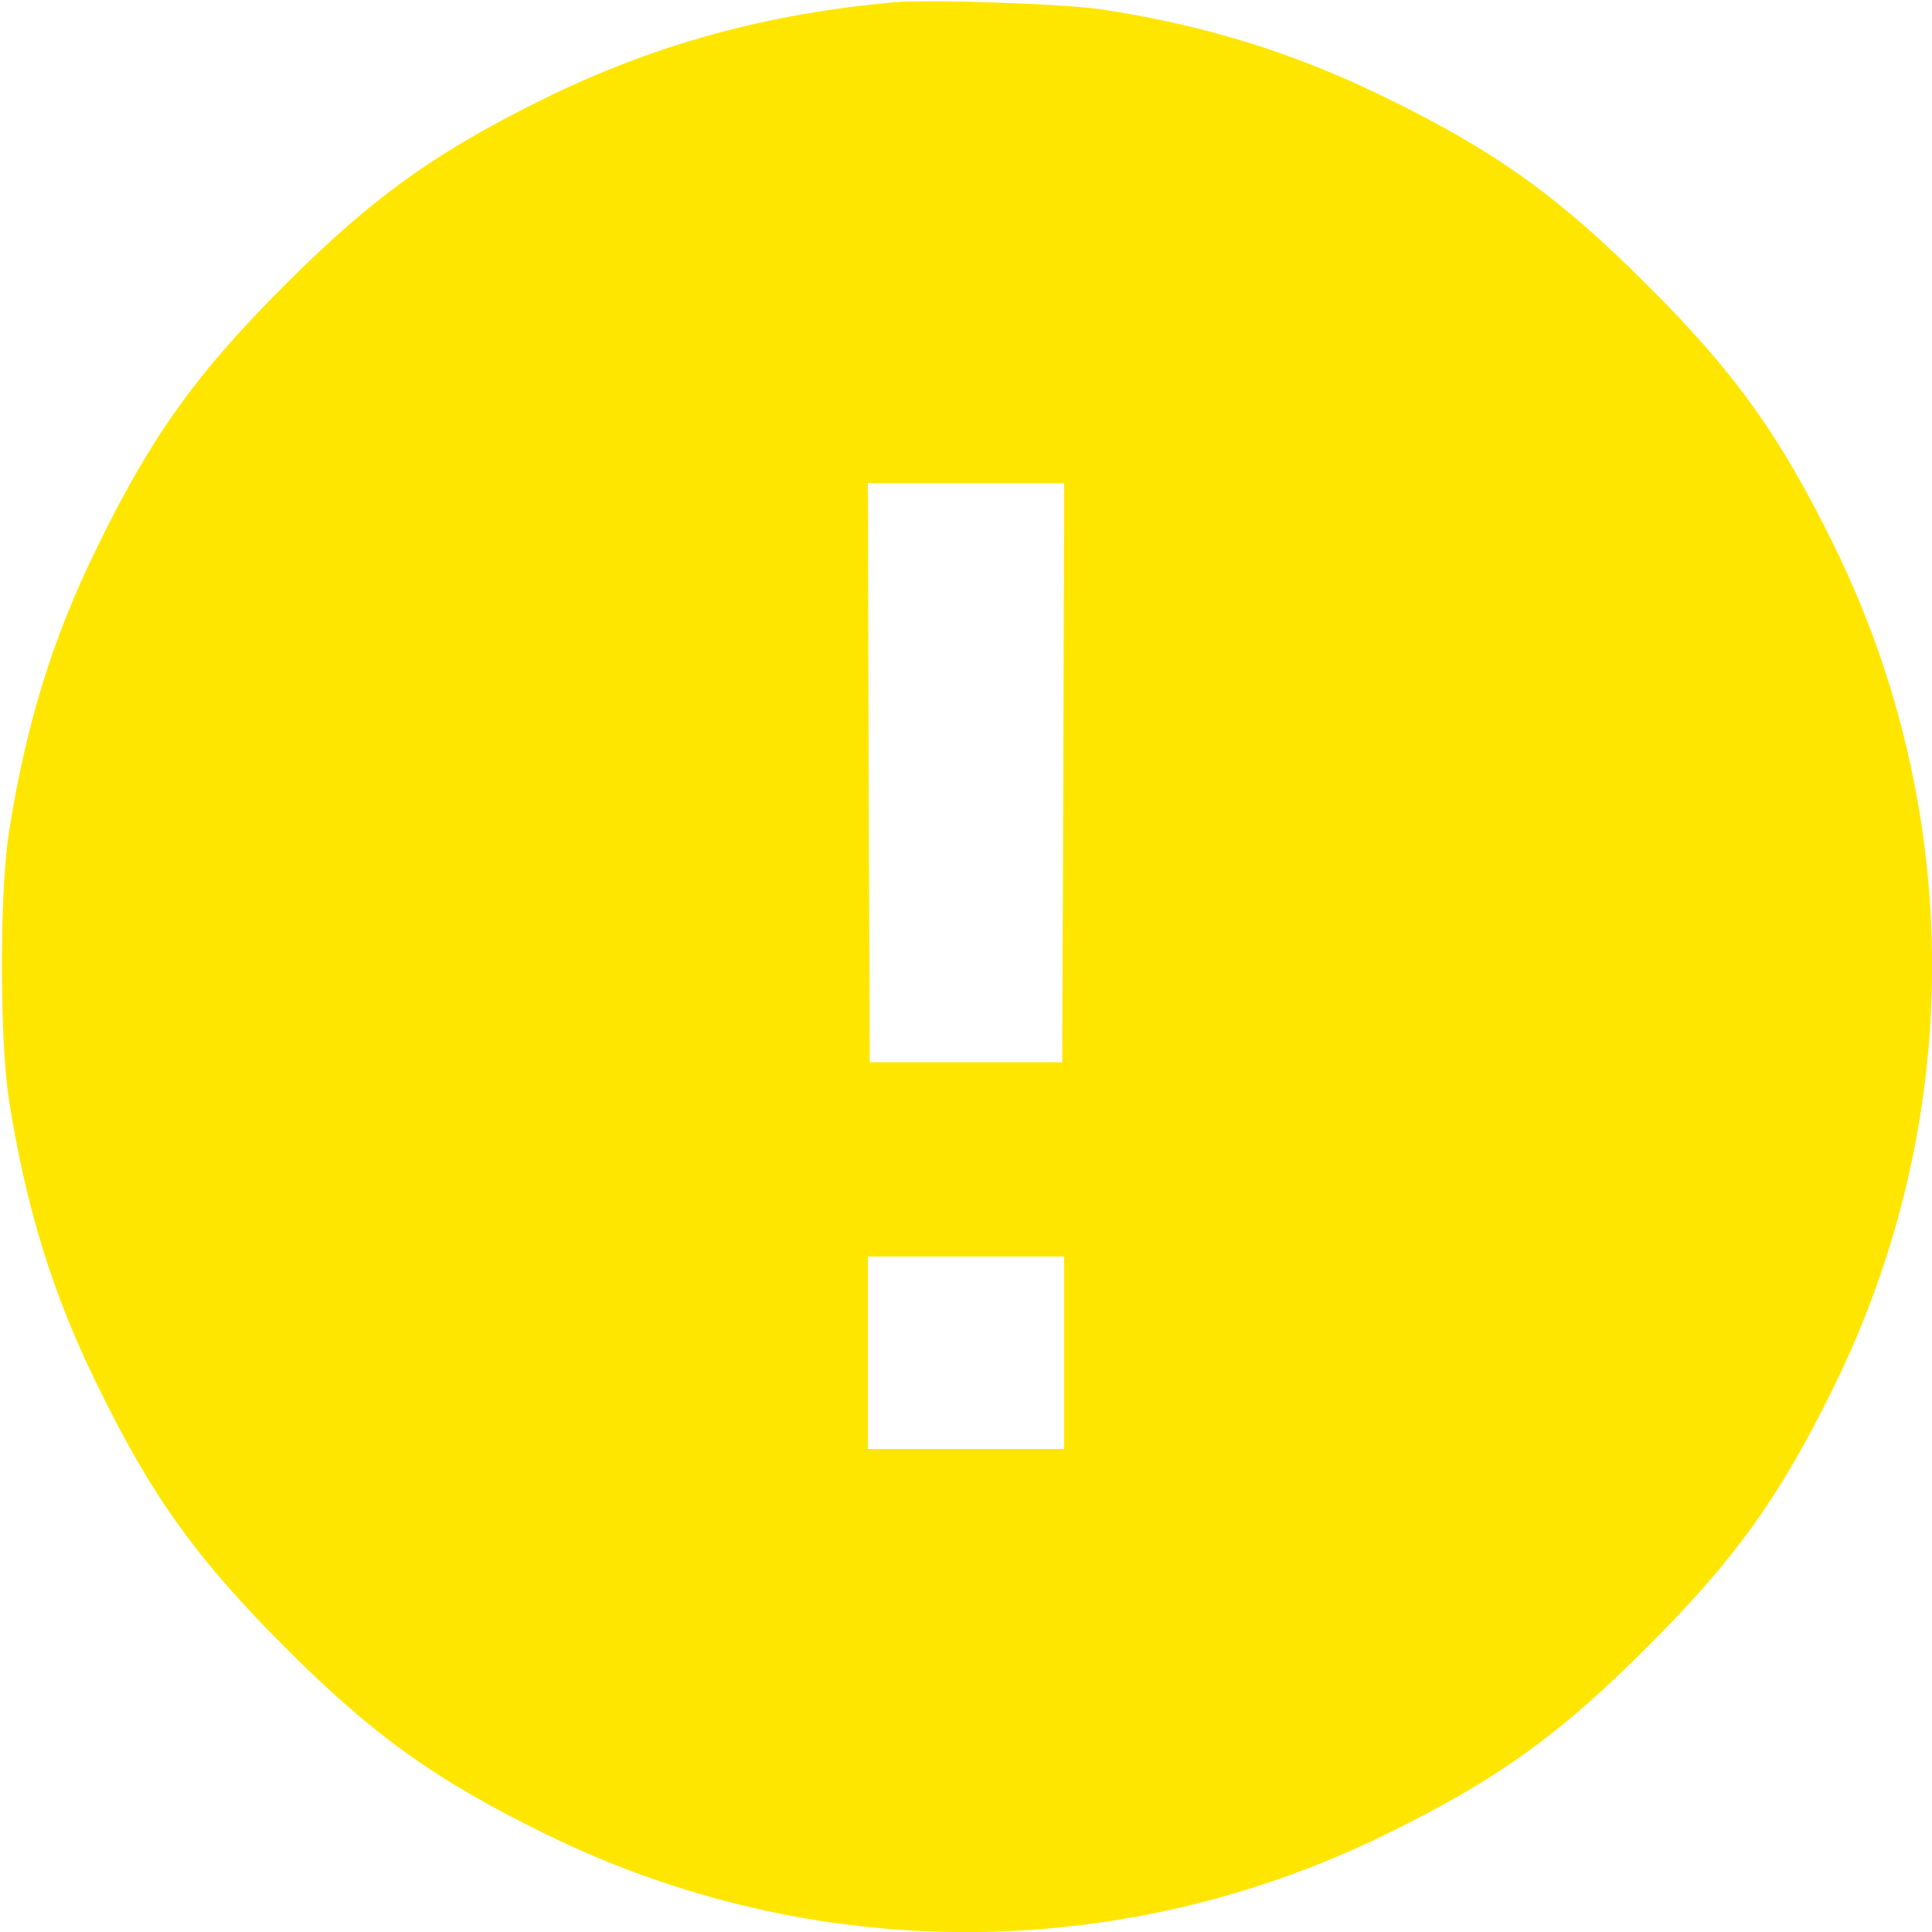
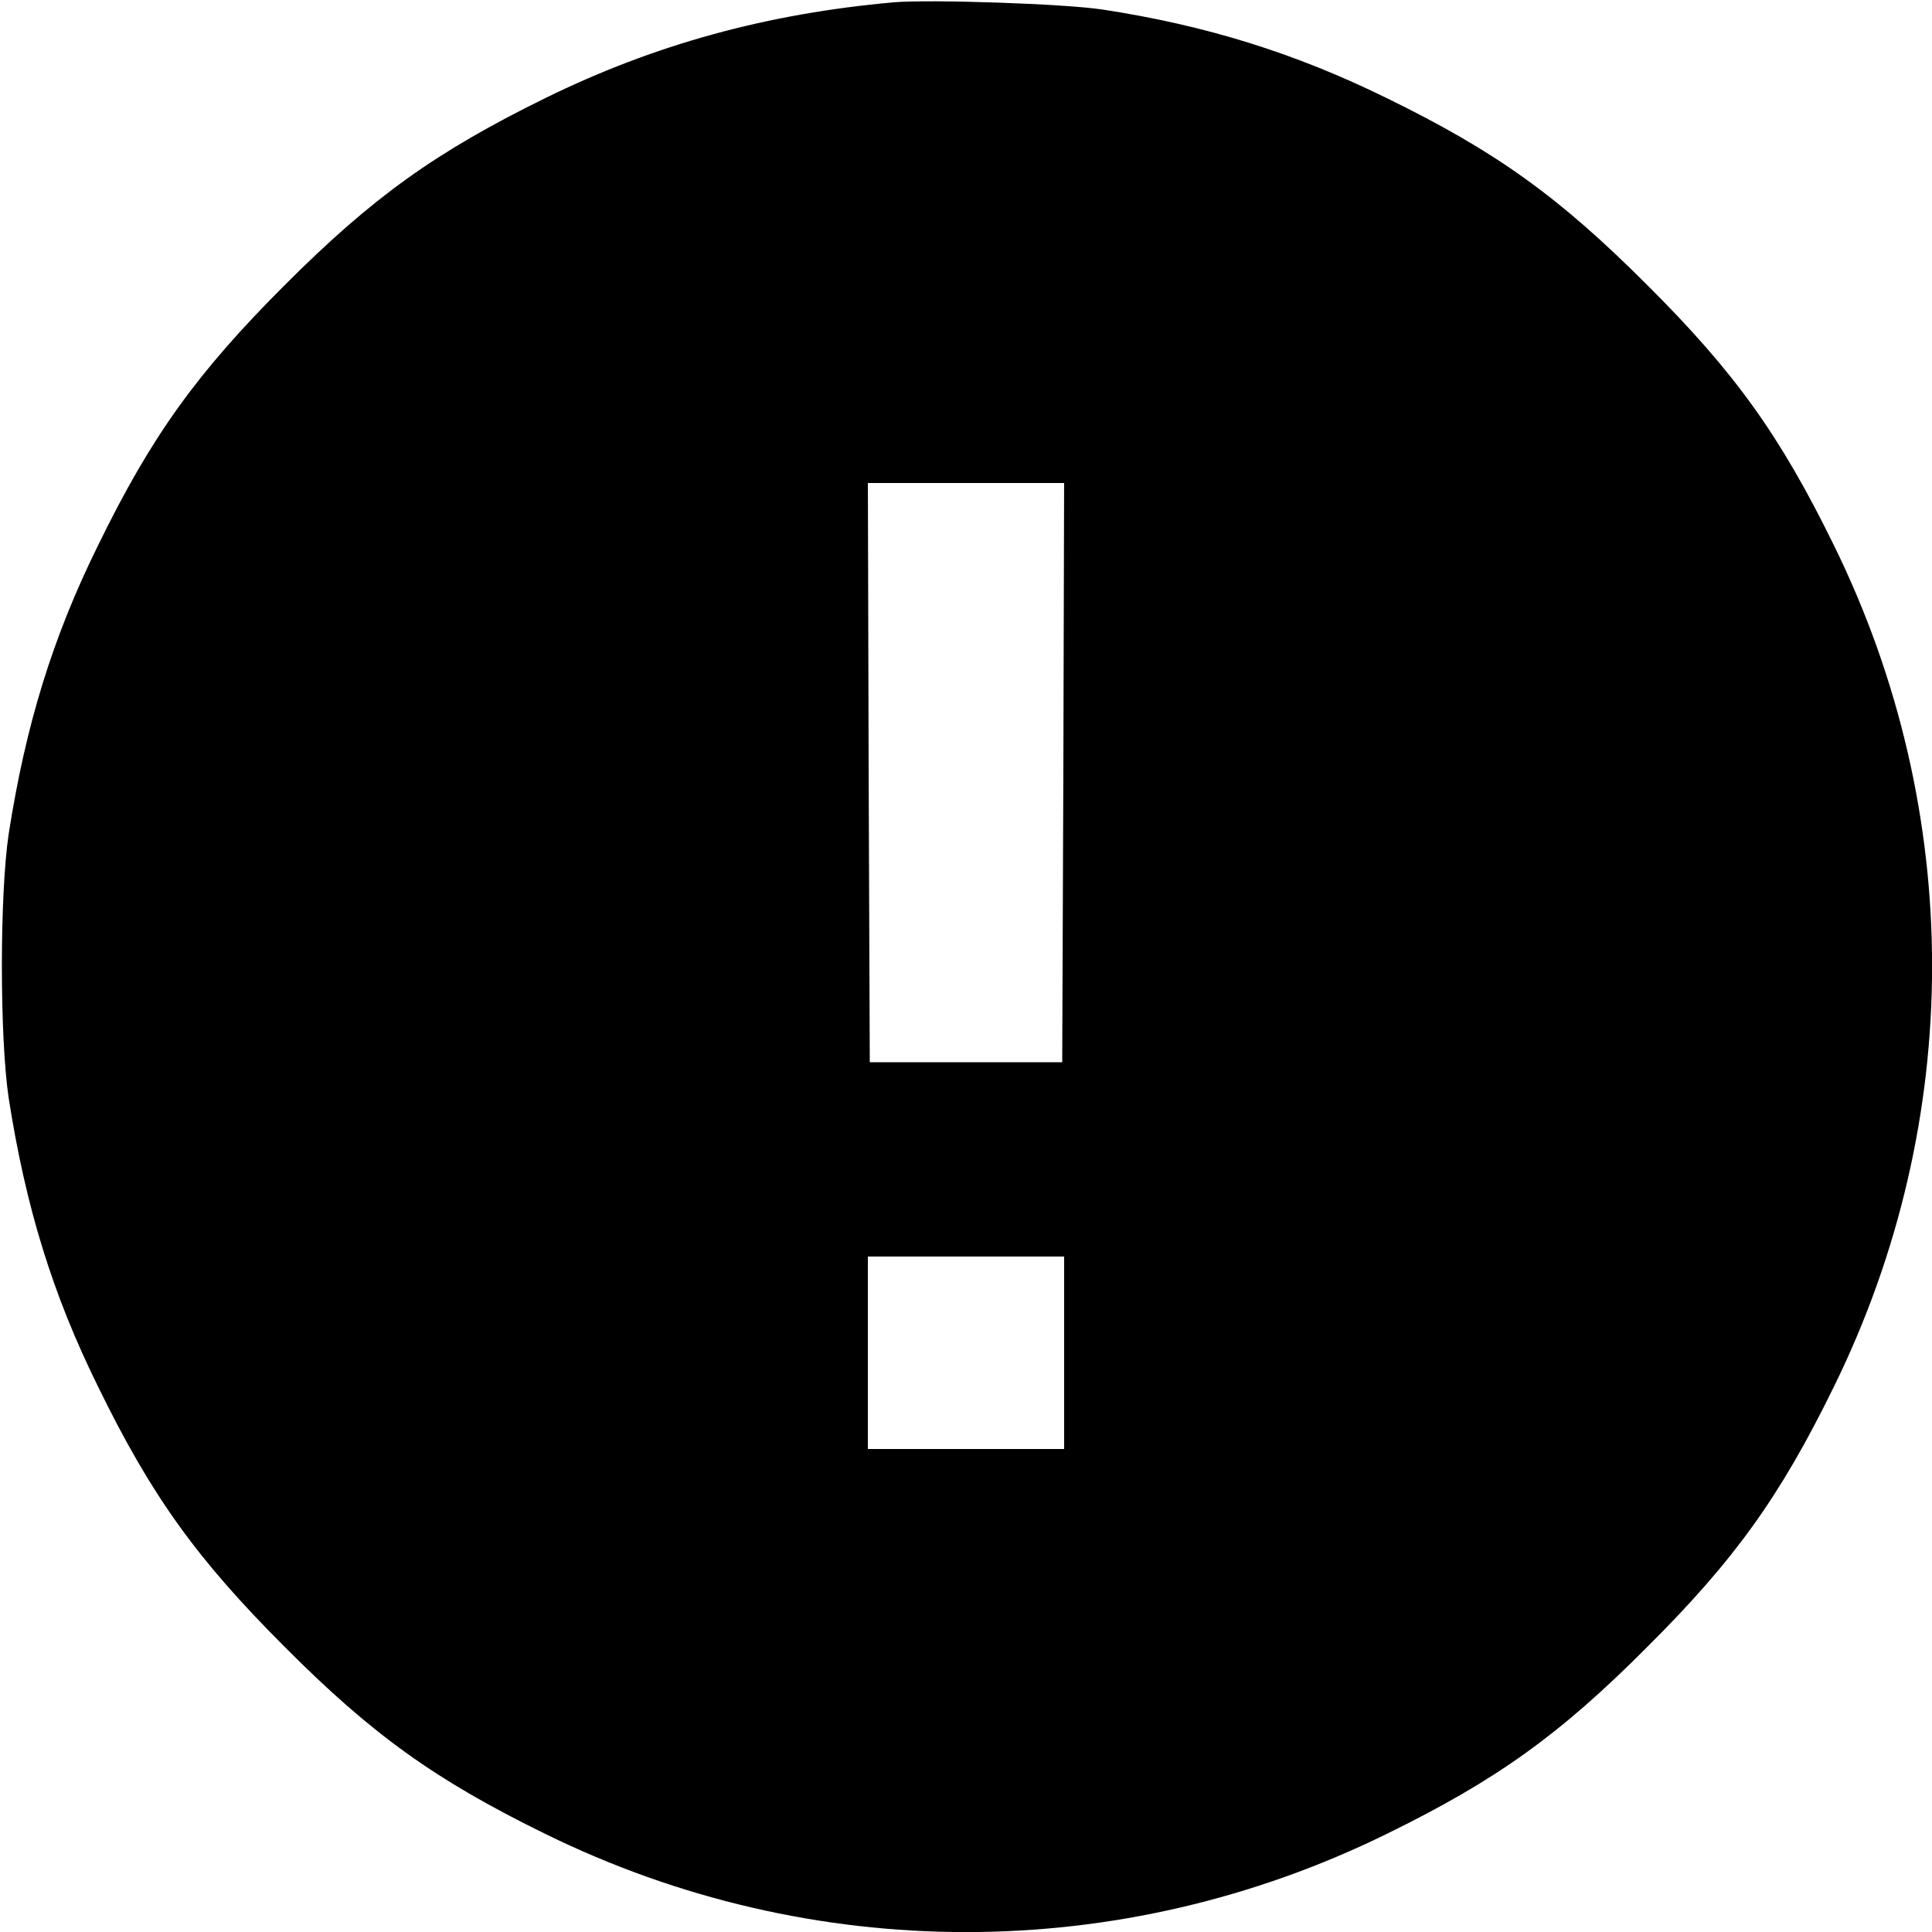
- <svg xmlns="http://www.w3.org/2000/svg" width="75" height="75" viewBox="0 0 75 75" fill="none">
-   <path d="M34.717 0.088C29.751 0.527 25.371 1.743 21.167 3.809C16.904 5.903 14.458 7.661 11.06 11.06C7.661 14.458 5.889 16.904 3.809 21.167C2.036 24.756 0.996 28.154 0.337 32.373C-0.015 34.731 -0.015 40.269 0.337 42.627C0.996 46.846 2.036 50.244 3.809 53.833C5.889 58.096 7.661 60.542 11.06 63.94C14.458 67.353 16.919 69.111 21.167 71.191C31.509 76.274 43.491 76.274 53.833 71.191C58.081 69.111 60.542 67.353 63.94 63.94C67.353 60.542 69.111 58.081 71.191 53.833C76.274 43.491 76.274 31.509 71.191 21.167C69.111 16.919 67.353 14.458 63.94 11.06C60.542 7.661 58.096 5.889 53.833 3.809C50.288 2.065 46.816 0.981 42.773 0.366C41.294 0.146 36.108 -0.029 34.717 0.088ZM41.279 29.985L41.235 41.235H37.5H33.765L33.721 29.985L33.691 18.75H37.5H41.309L41.279 29.985ZM41.309 52.515V56.25H37.5H33.691V52.515V48.779H37.5H41.309V52.515Z" fill="#FFE600" />
+ <svg xmlns="http://www.w3.org/2000/svg" width="75" height="75" viewBox="0 0 75 75">
+   <path d="M34.717 0.088C29.751 0.527 25.371 1.743 21.167 3.809C16.904 5.903 14.458 7.661 11.06 11.06C7.661 14.458 5.889 16.904 3.809 21.167C2.036 24.756 0.996 28.154 0.337 32.373C-0.015 34.731 -0.015 40.269 0.337 42.627C0.996 46.846 2.036 50.244 3.809 53.833C5.889 58.096 7.661 60.542 11.06 63.94C14.458 67.353 16.919 69.111 21.167 71.191C31.509 76.274 43.491 76.274 53.833 71.191C58.081 69.111 60.542 67.353 63.94 63.94C67.353 60.542 69.111 58.081 71.191 53.833C76.274 43.491 76.274 31.509 71.191 21.167C69.111 16.919 67.353 14.458 63.94 11.06C60.542 7.661 58.096 5.889 53.833 3.809C50.288 2.065 46.816 0.981 42.773 0.366C41.294 0.146 36.108 -0.029 34.717 0.088ZM41.279 29.985L41.235 41.235H37.5H33.765L33.721 29.985L33.691 18.75H37.5H41.309L41.279 29.985ZM41.309 52.515V56.25H37.5H33.691V52.515V48.779H37.5H41.309V52.515Z" />
</svg>
